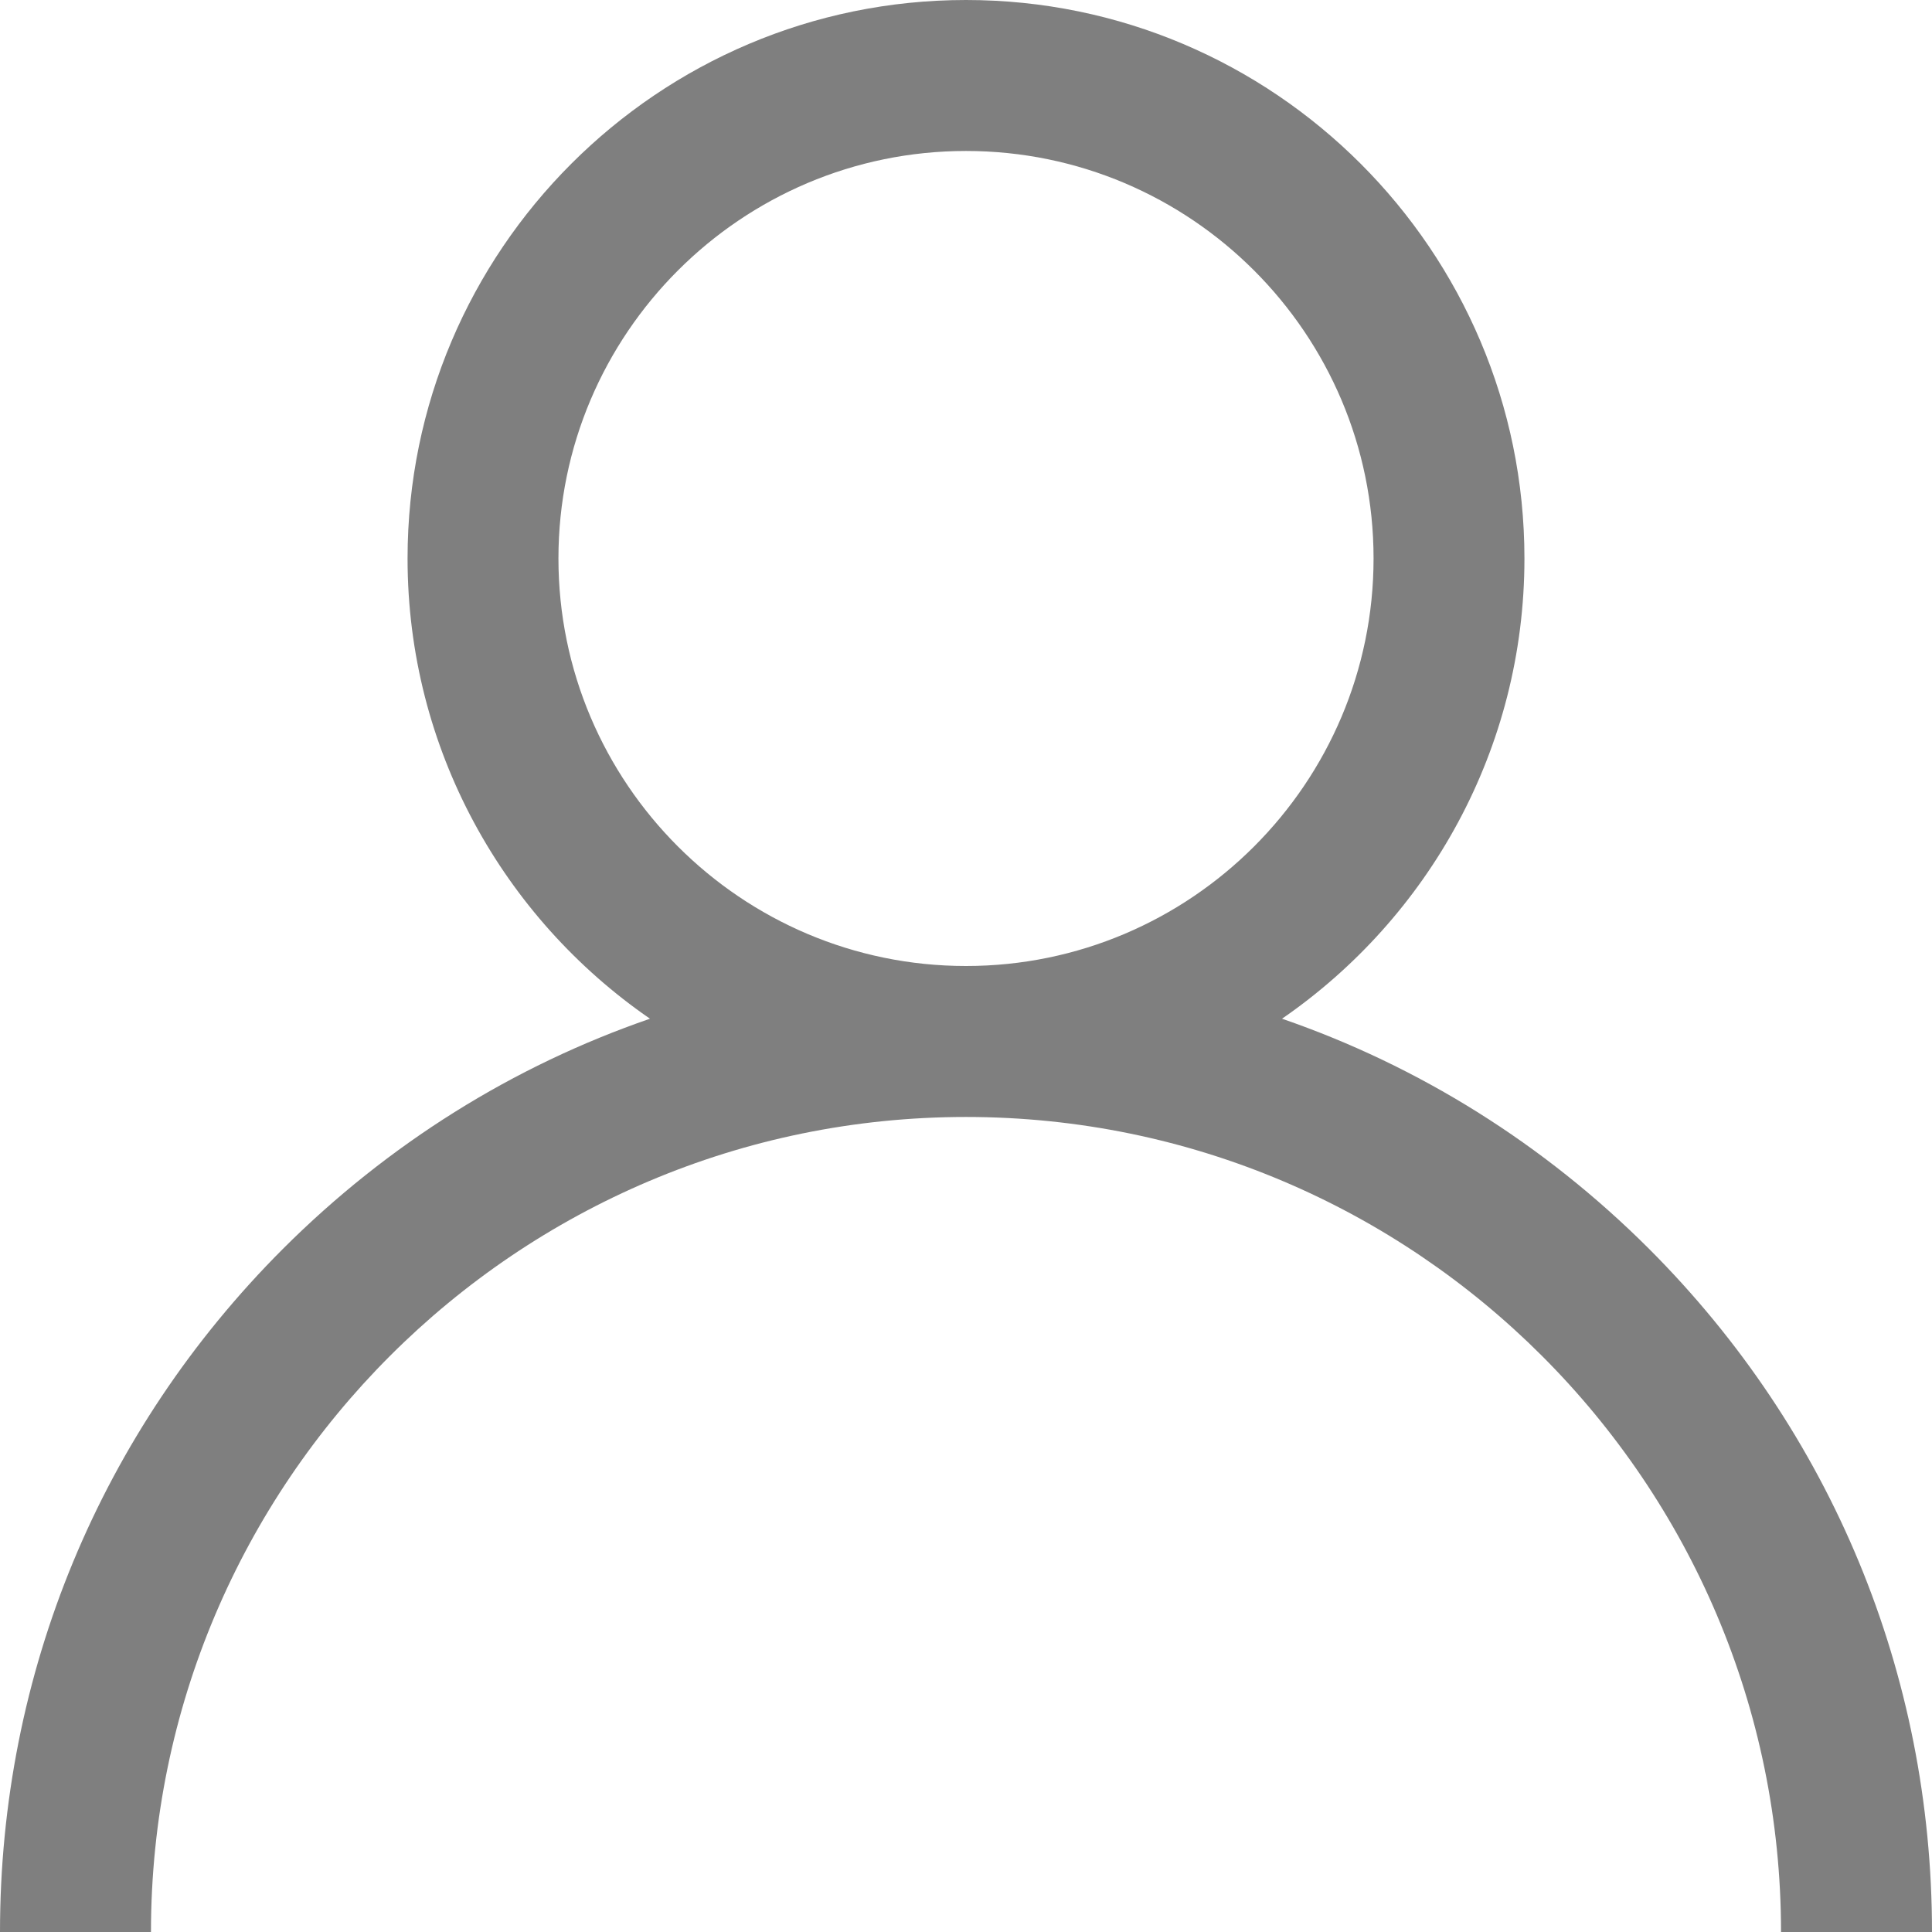
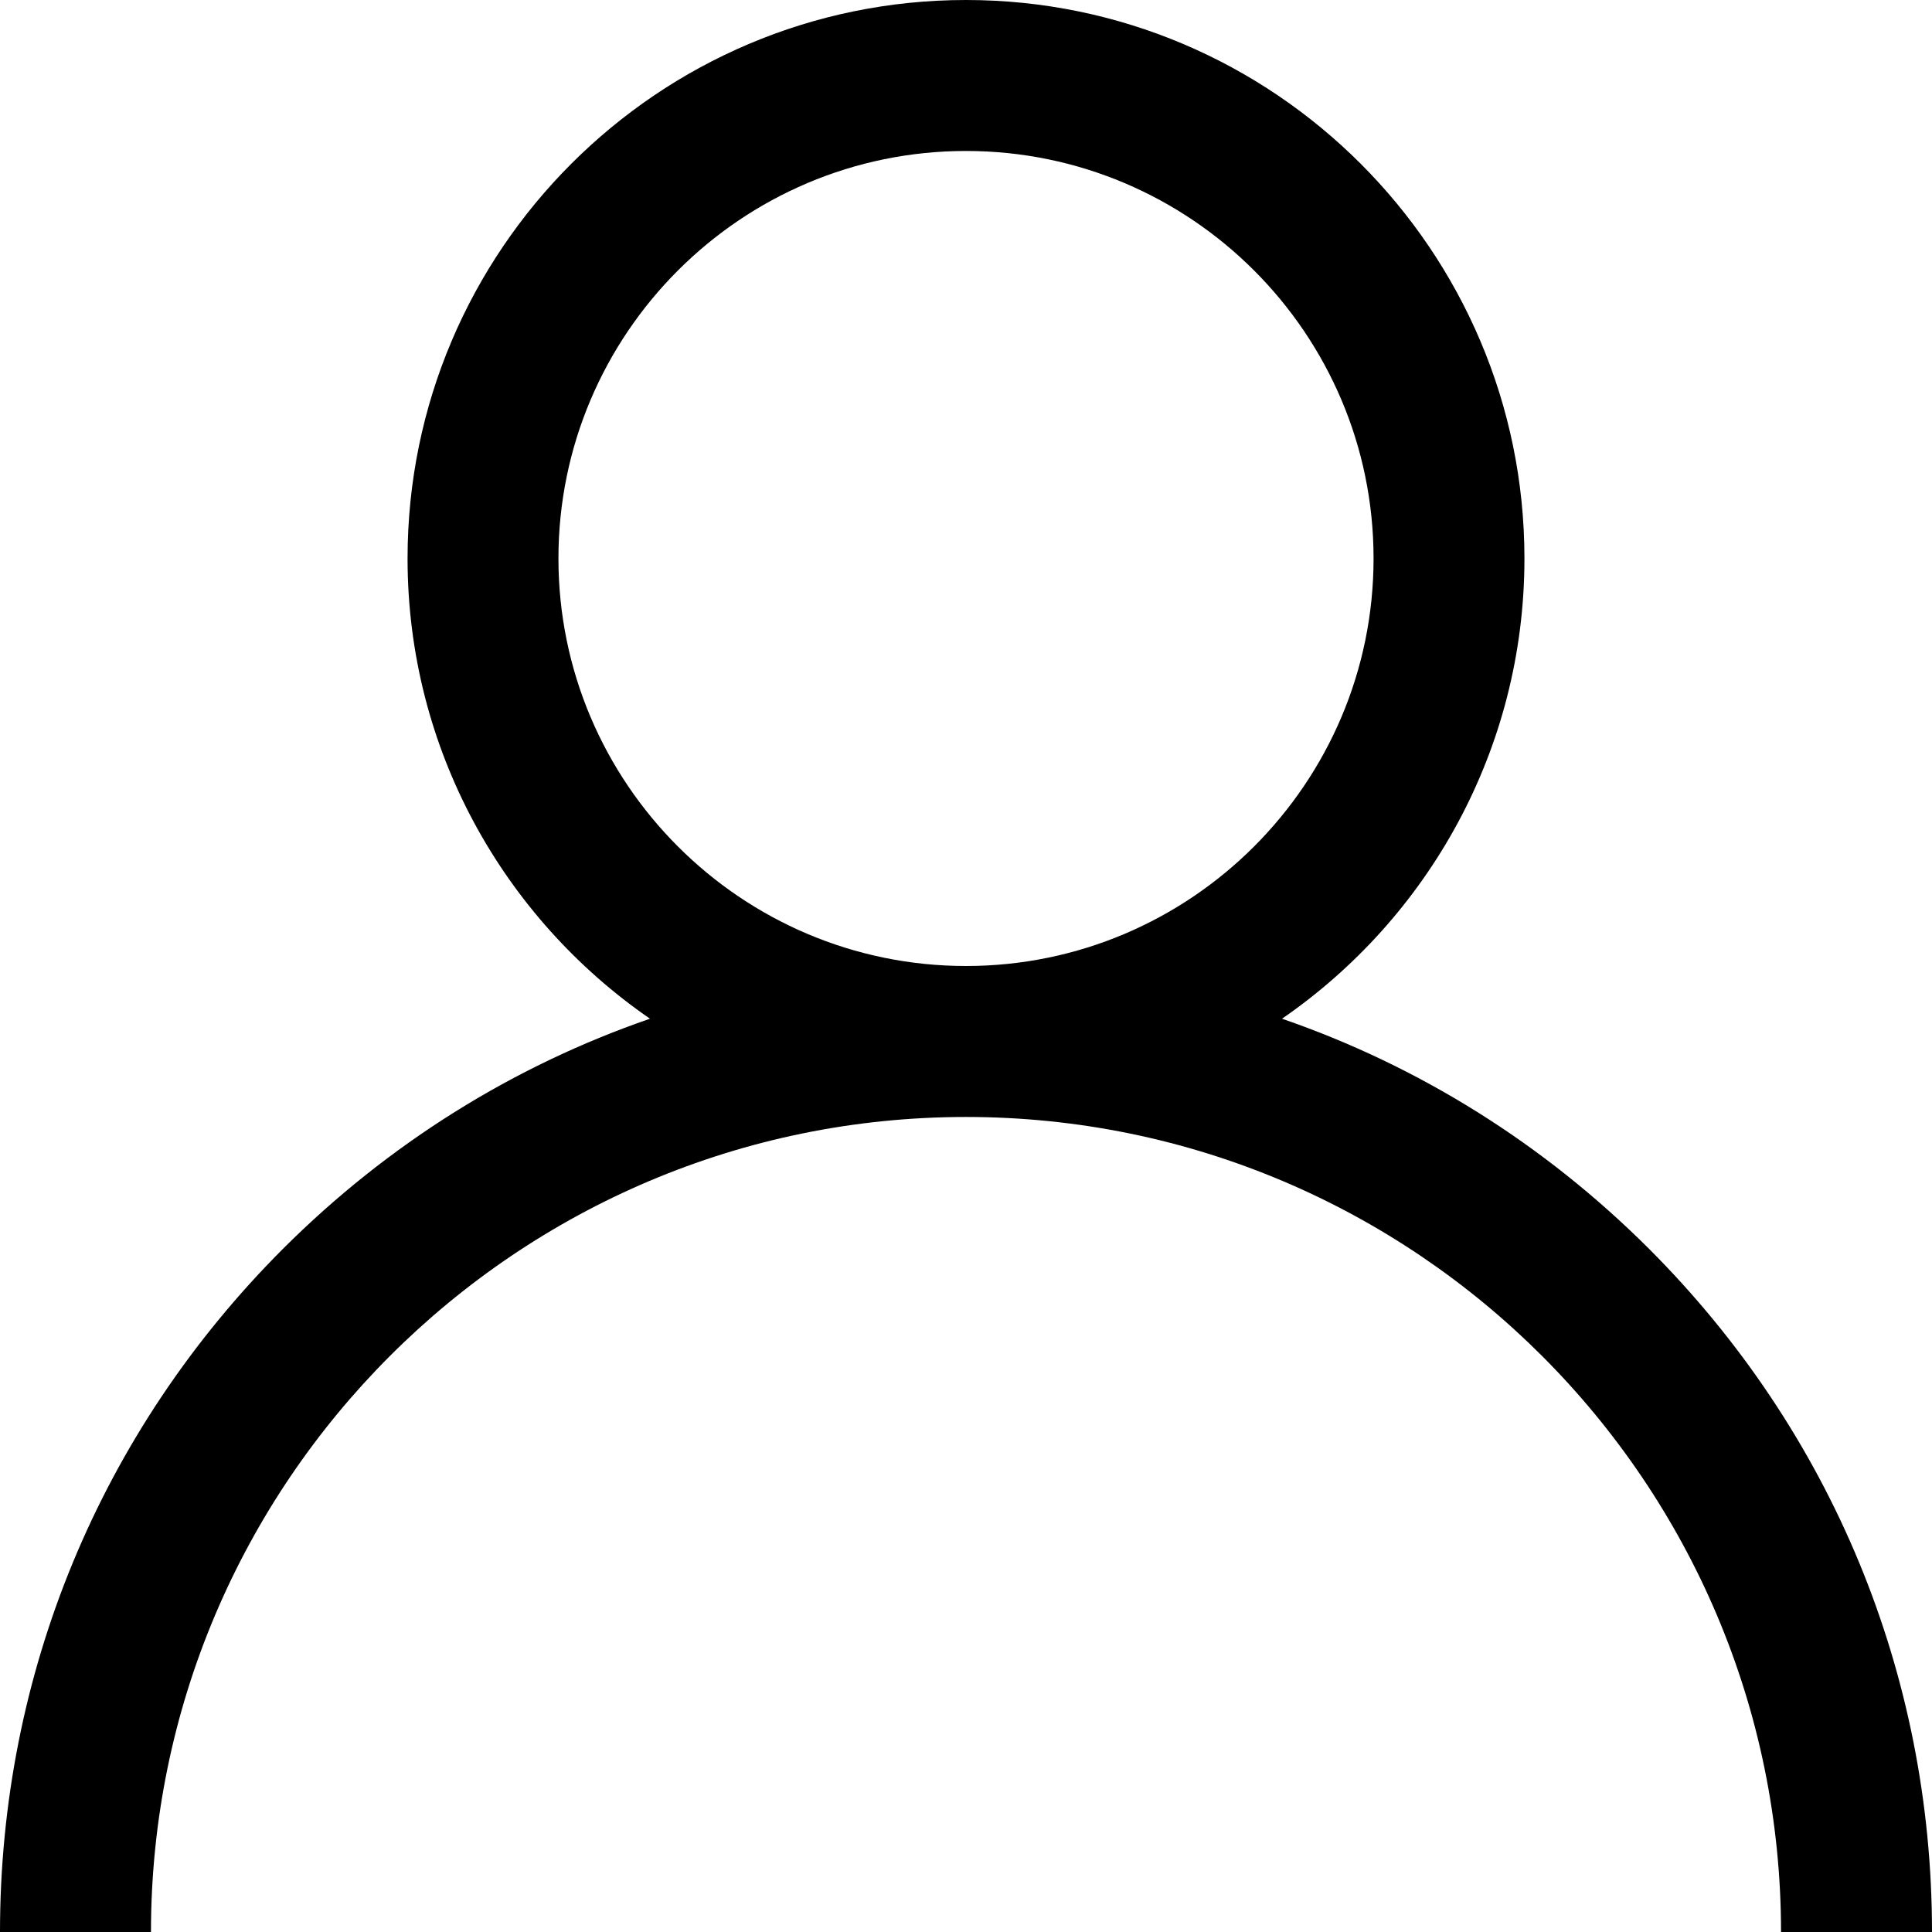
<svg xmlns="http://www.w3.org/2000/svg" viewBox="0 0 21 21" id="root">
-   <path d="M17.925 13.575C16.781 12.432 15.42 11.585 13.935 11.073C15.525 9.977 16.57 8.144 16.57 6.07C16.57 2.723 13.847 0 10.5 0C7.153 0 4.43 2.723 4.43 6.07C4.43 8.144 5.475 9.977 7.065 11.073C5.58 11.585 4.219 12.432 3.075 13.575C1.092 15.559 0 18.195 0 21H1.641C1.641 16.115 5.615 12.141 10.5 12.141C15.385 12.141 19.359 16.115 19.359 21H21C21 18.195 19.908 15.559 17.925 13.575ZM10.5 10.5C8.057 10.5 6.07 8.513 6.07 6.07C6.07 3.628 8.057 1.641 10.5 1.641C12.943 1.641 14.93 3.628 14.93 6.07C14.93 8.513 12.943 10.5 10.5 10.5Z" fill="black" fill-opacity="0.5" />
+   <path d="M17.925 13.575C16.781 12.432 15.42 11.585 13.935 11.073C15.525 9.977 16.57 8.144 16.57 6.07C16.57 2.723 13.847 0 10.5 0C7.153 0 4.43 2.723 4.43 6.07C4.43 8.144 5.475 9.977 7.065 11.073C5.58 11.585 4.219 12.432 3.075 13.575C1.092 15.559 0 18.195 0 21H1.641C1.641 16.115 5.615 12.141 10.5 12.141C15.385 12.141 19.359 16.115 19.359 21H21C21 18.195 19.908 15.559 17.925 13.575ZM10.5 10.5C8.057 10.5 6.07 8.513 6.07 6.07C6.07 3.628 8.057 1.641 10.5 1.641C12.943 1.641 14.93 3.628 14.93 6.07C14.93 8.513 12.943 10.5 10.5 10.5Z" />
</svg>
